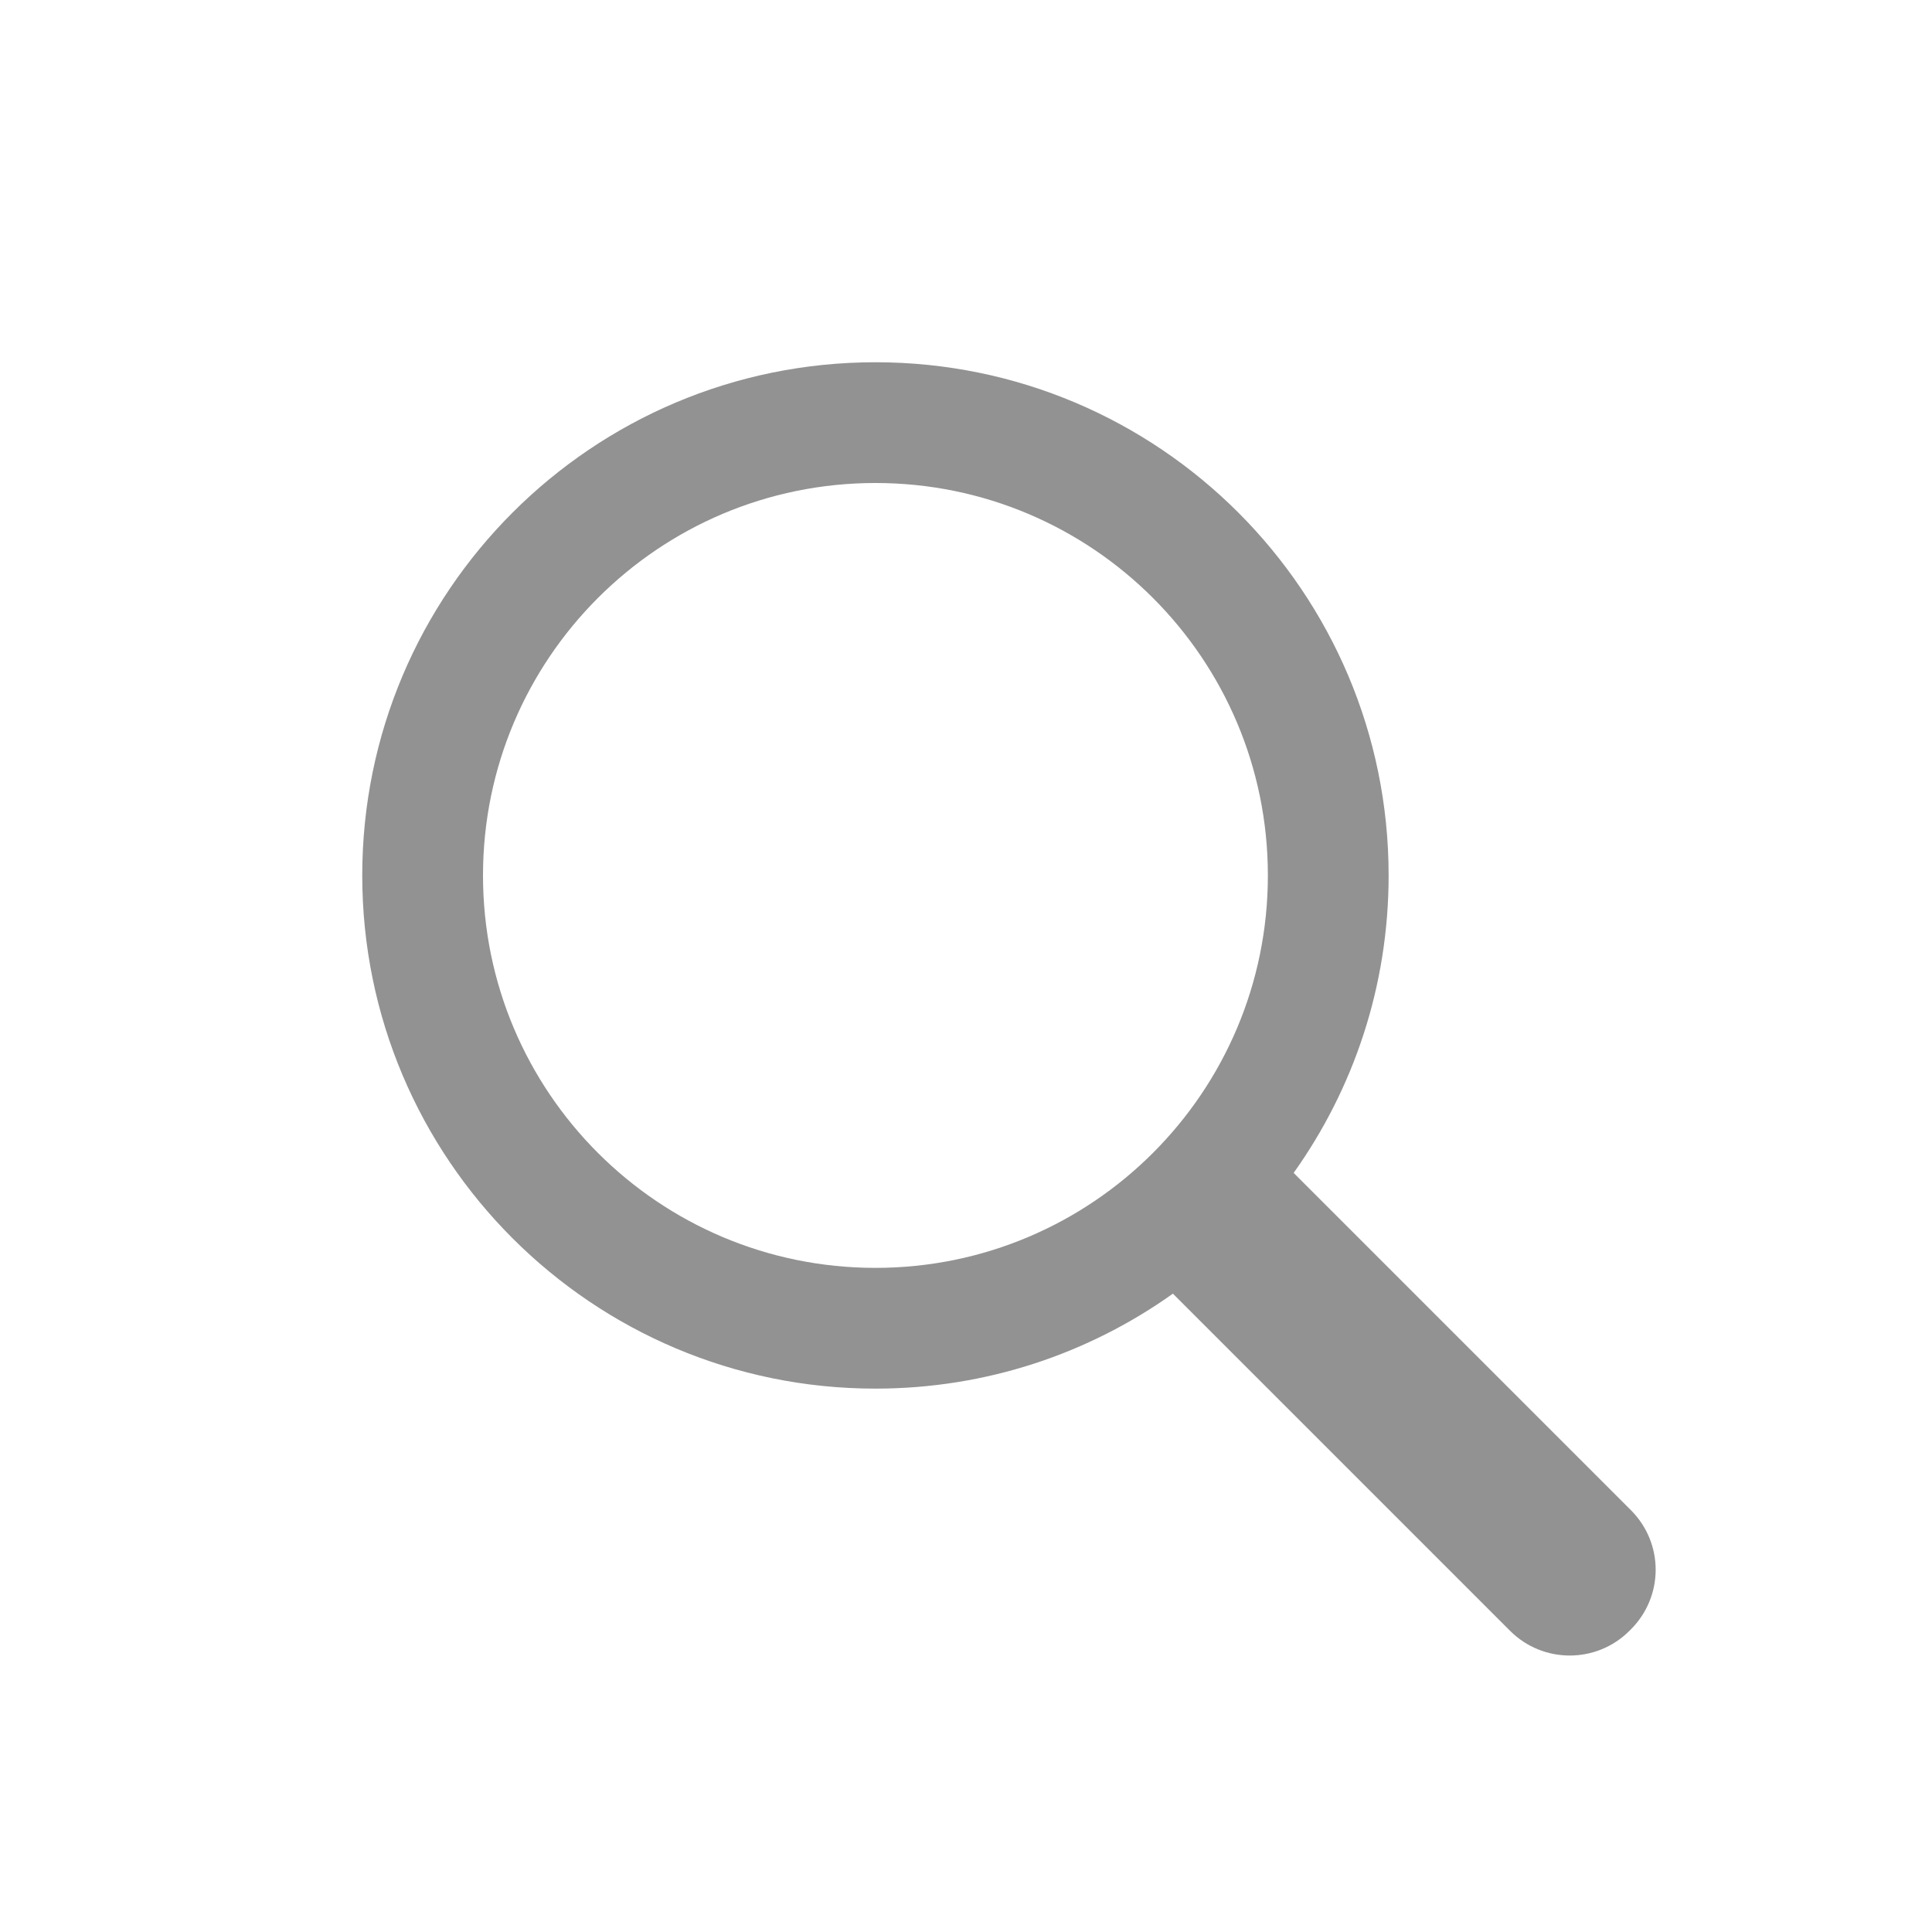
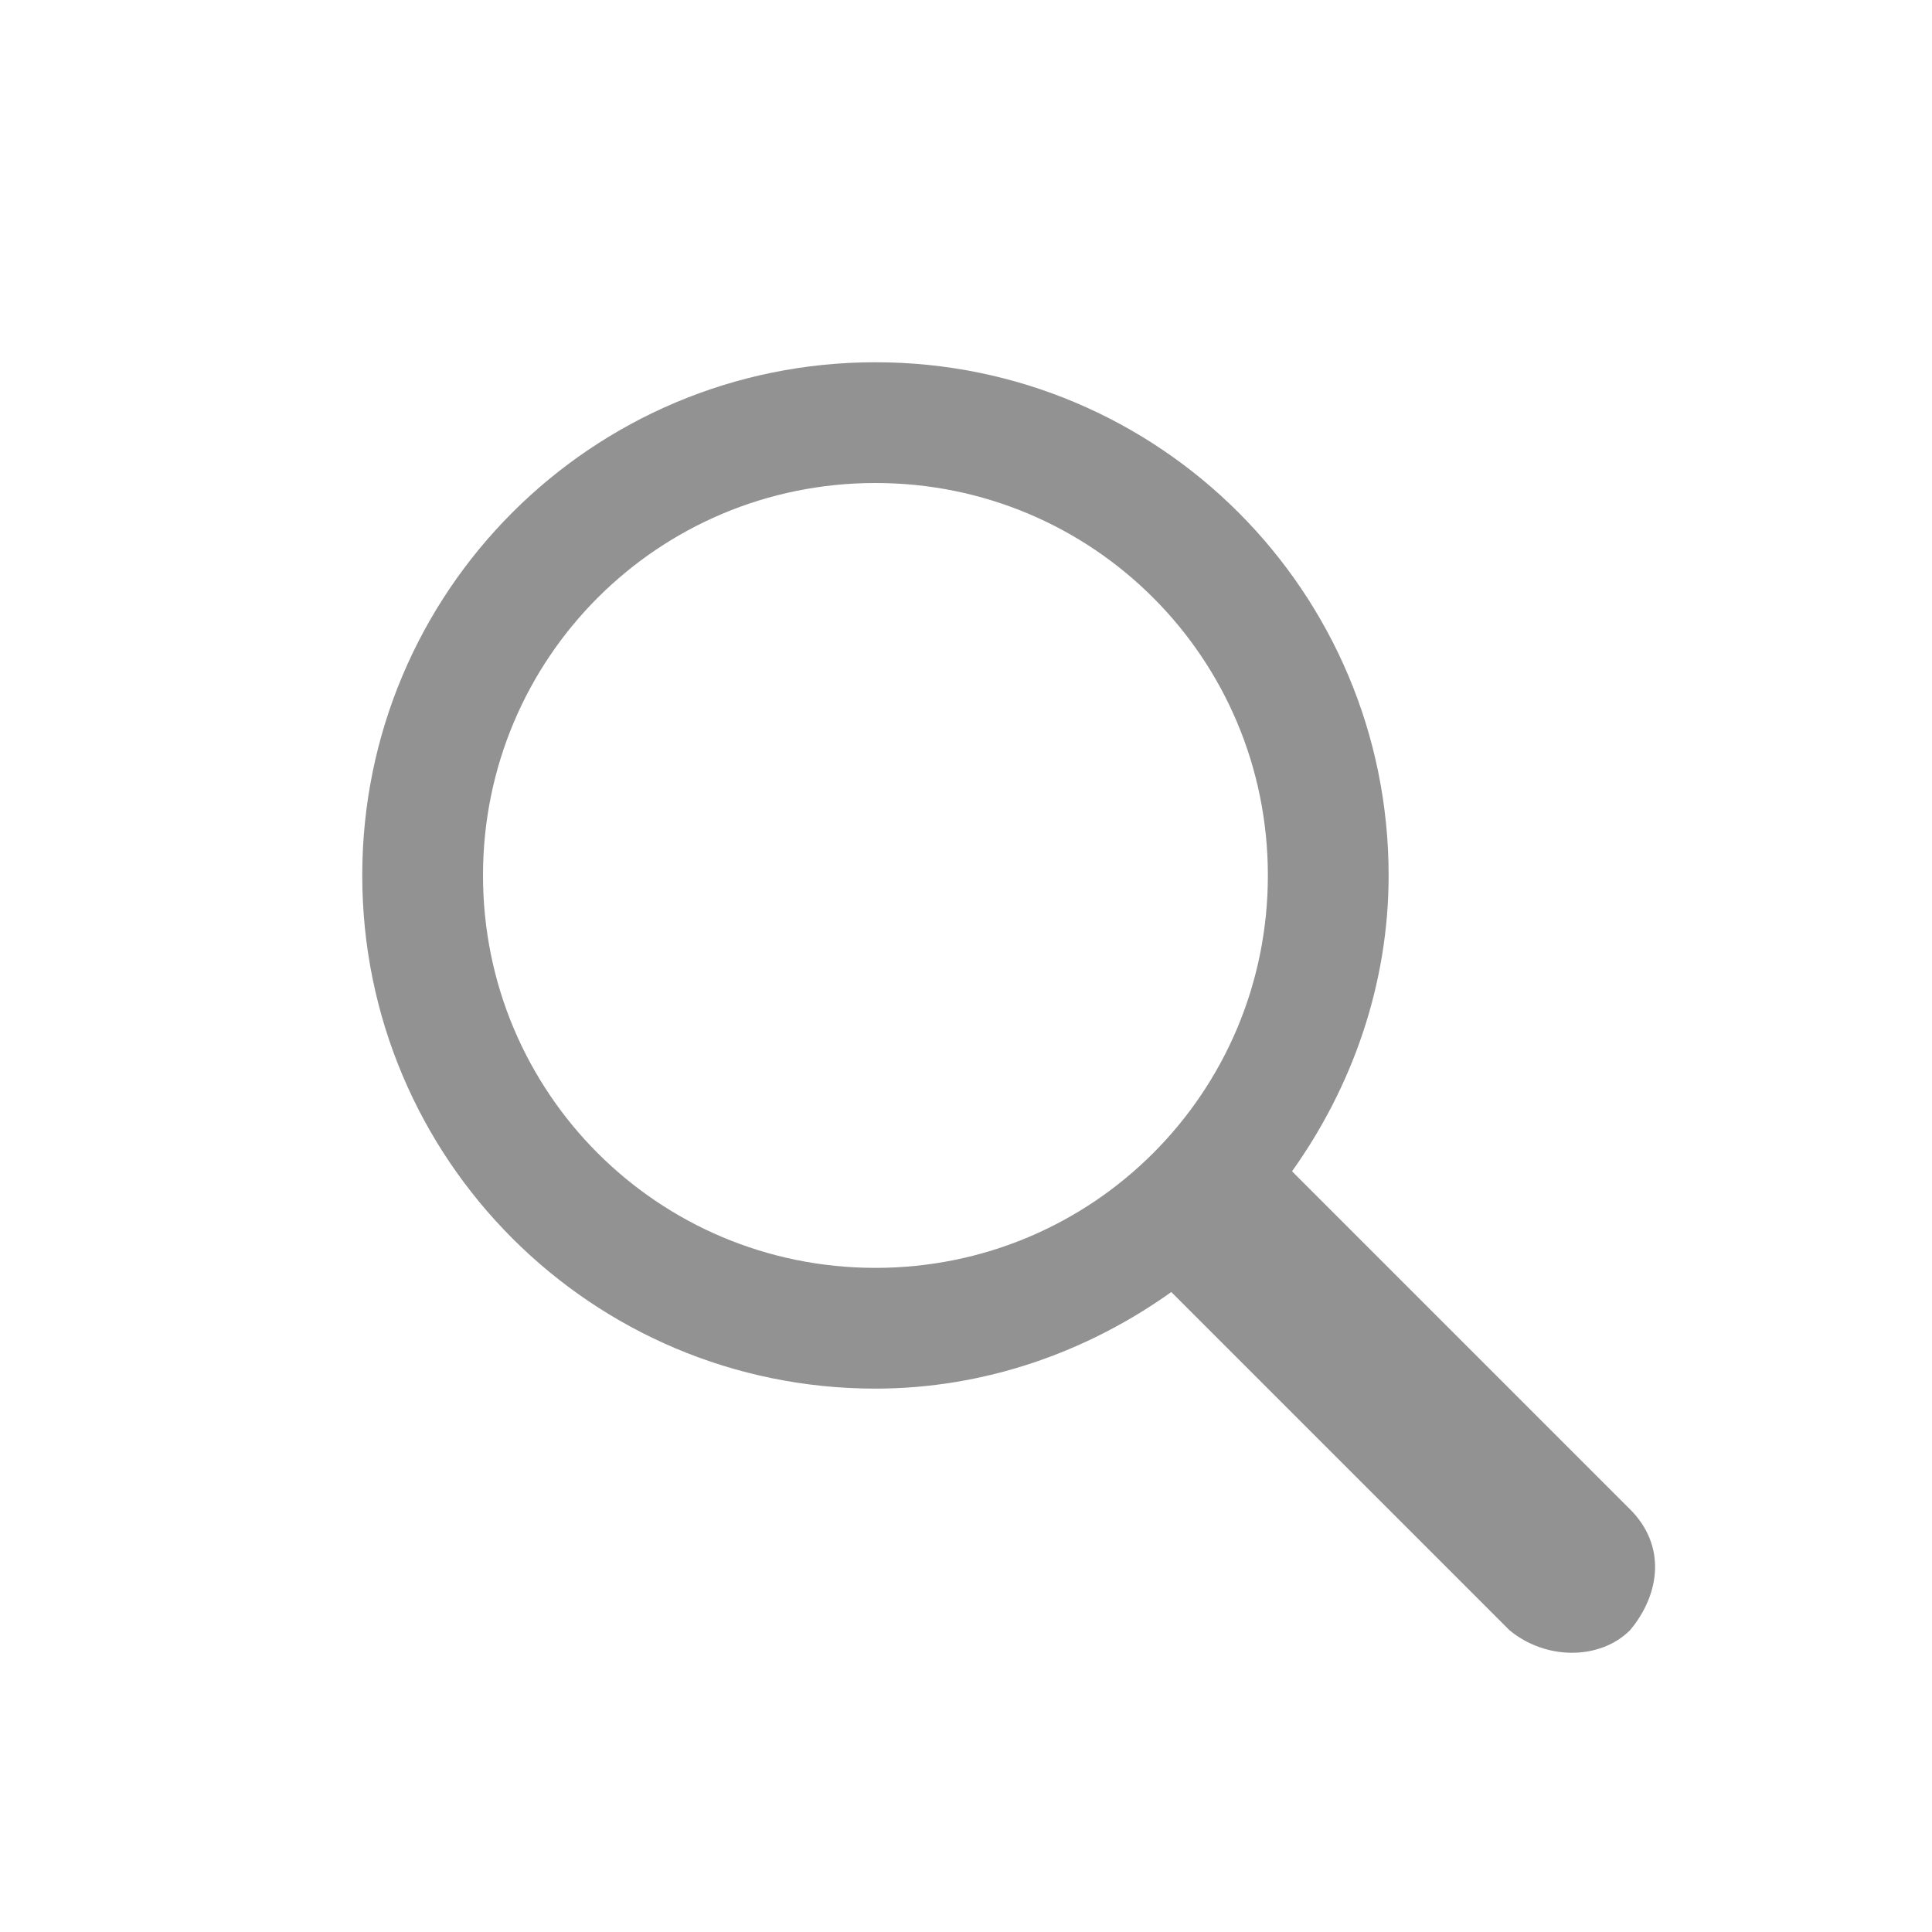
- <svg xmlns="http://www.w3.org/2000/svg" height="32px" version="1.1" viewBox="0 0 32 32" width="32px">
-   <defs />
-   <g fill="none" fill-rule="evenodd" id="Page-1" stroke="none" stroke-width="1">
-     <g fill="#929292" id="icon-111-search">
-       <path d="M19.427,21.427 C18.037,22.417 16.337,23 14.5,23 C9.806,23 6,19.194 6,14.5 C6,9.806 9.806,6 14.5,6 C19.194,6 23,9.806 23,14.5 C23,16.337 22.417,18.037 21.427,19.427 L27.012,25.012 C27.562,25.562 27.558,26.442 27.012,26.988 L26.988,27.012 C26.444,27.556 25.558,27.558 25.012,27.012 L19.427,21.427 L19.427,21.427 Z M14.5,21 C18.09,21 21,18.09 21,14.5 C21,10.91 18.09,8 14.5,8 C10.91,8 8,10.91 8,14.5 C8,18.09 10.91,21 14.5,21 L14.5,21 Z" id="search" />
+ <svg xmlns="http://www.w3.org/2000/svg" version="1.1" id="Layer_1" x="0px" y="0px" viewBox="0 0 32 32" style="enable-background:new 0 0 32 32;" xml:space="preserve">
+   <style type="text/css">
+ 	.st0{fill-rule:evenodd;clip-rule:evenodd;fill:#929292;}
+ </style>
+   <g id="Page-1">
+     <g id="icon-111-search">
+       <path id="search" class="st0" d="M19.4,21.4c-1.4,1-3.1,1.6-4.9,1.6C9.8,23,6,19.2,6,14.5S9.8,6,14.5,6S23,9.8,23,14.5    c0,1.8-0.6,3.5-1.6,4.9L27,25c0.6,0.6,0.5,1.4,0,2l0,0c-0.5,0.5-1.4,0.5-2,0L19.4,21.4L19.4,21.4z M14.5,21c3.6,0,6.5-2.9,6.5-6.5    S18.1,8,14.5,8S8,10.9,8,14.5S10.9,21,14.5,21L14.5,21z" />
    </g>
  </g>
</svg>
